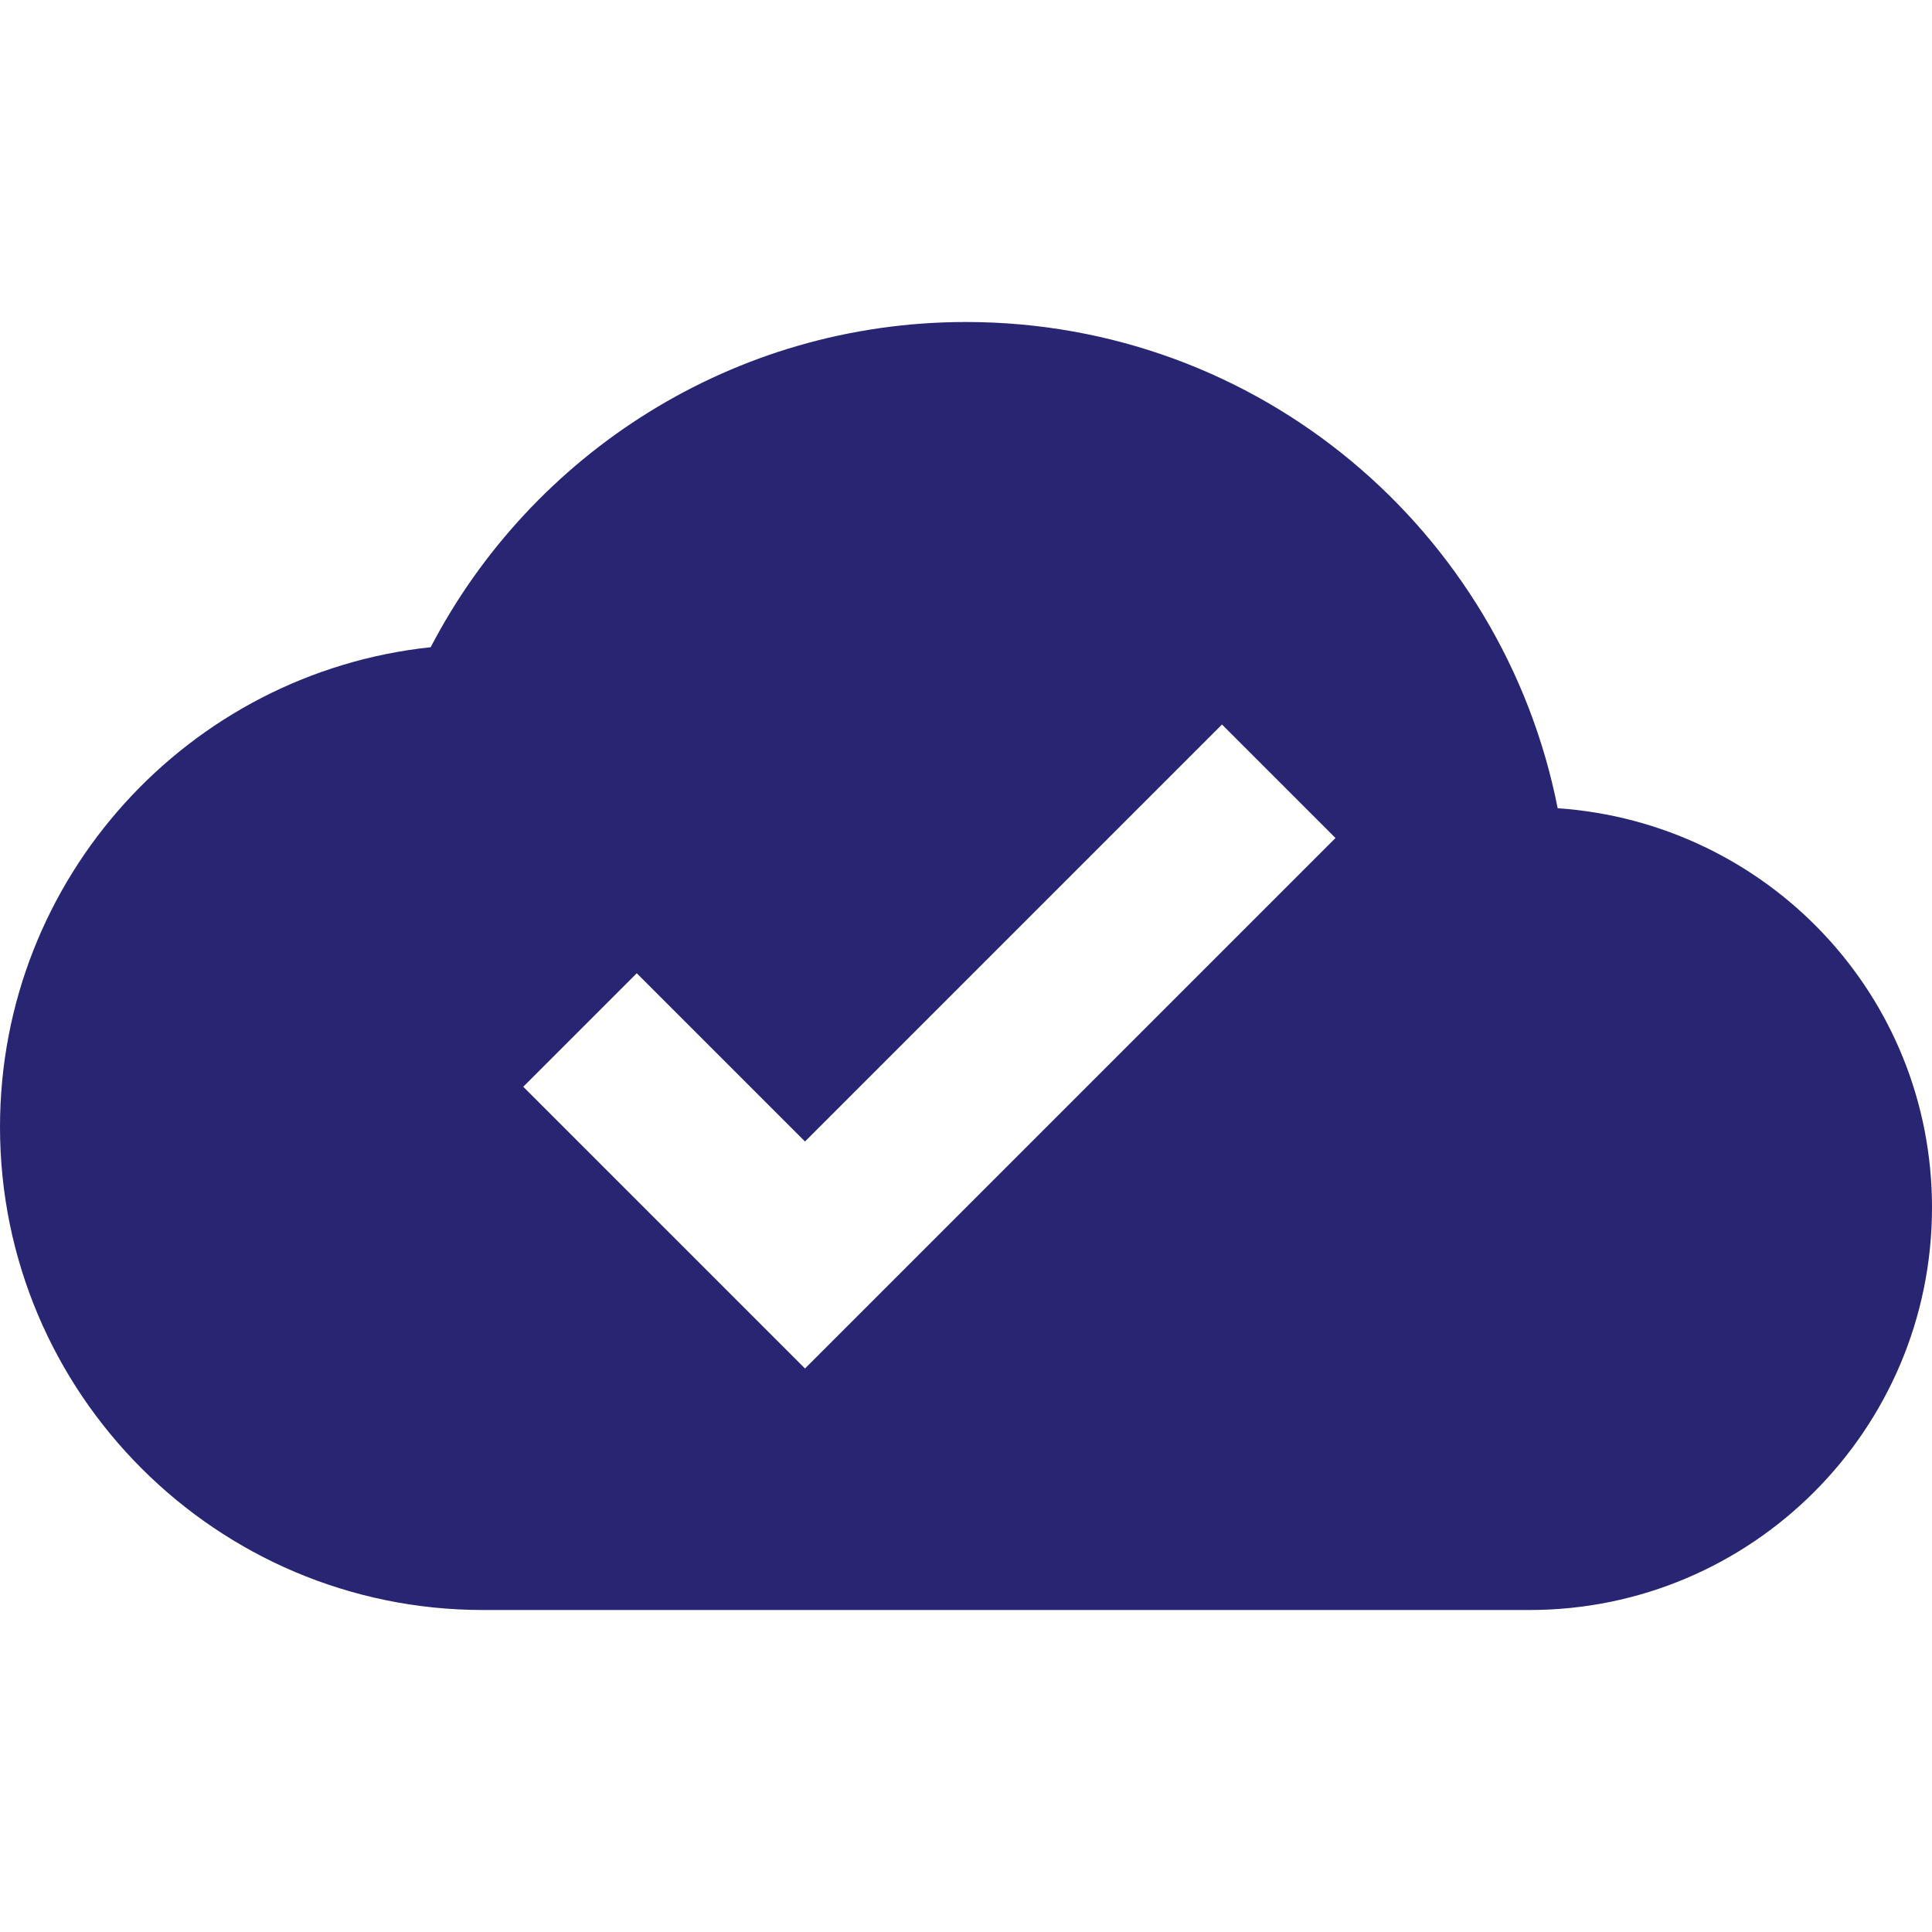
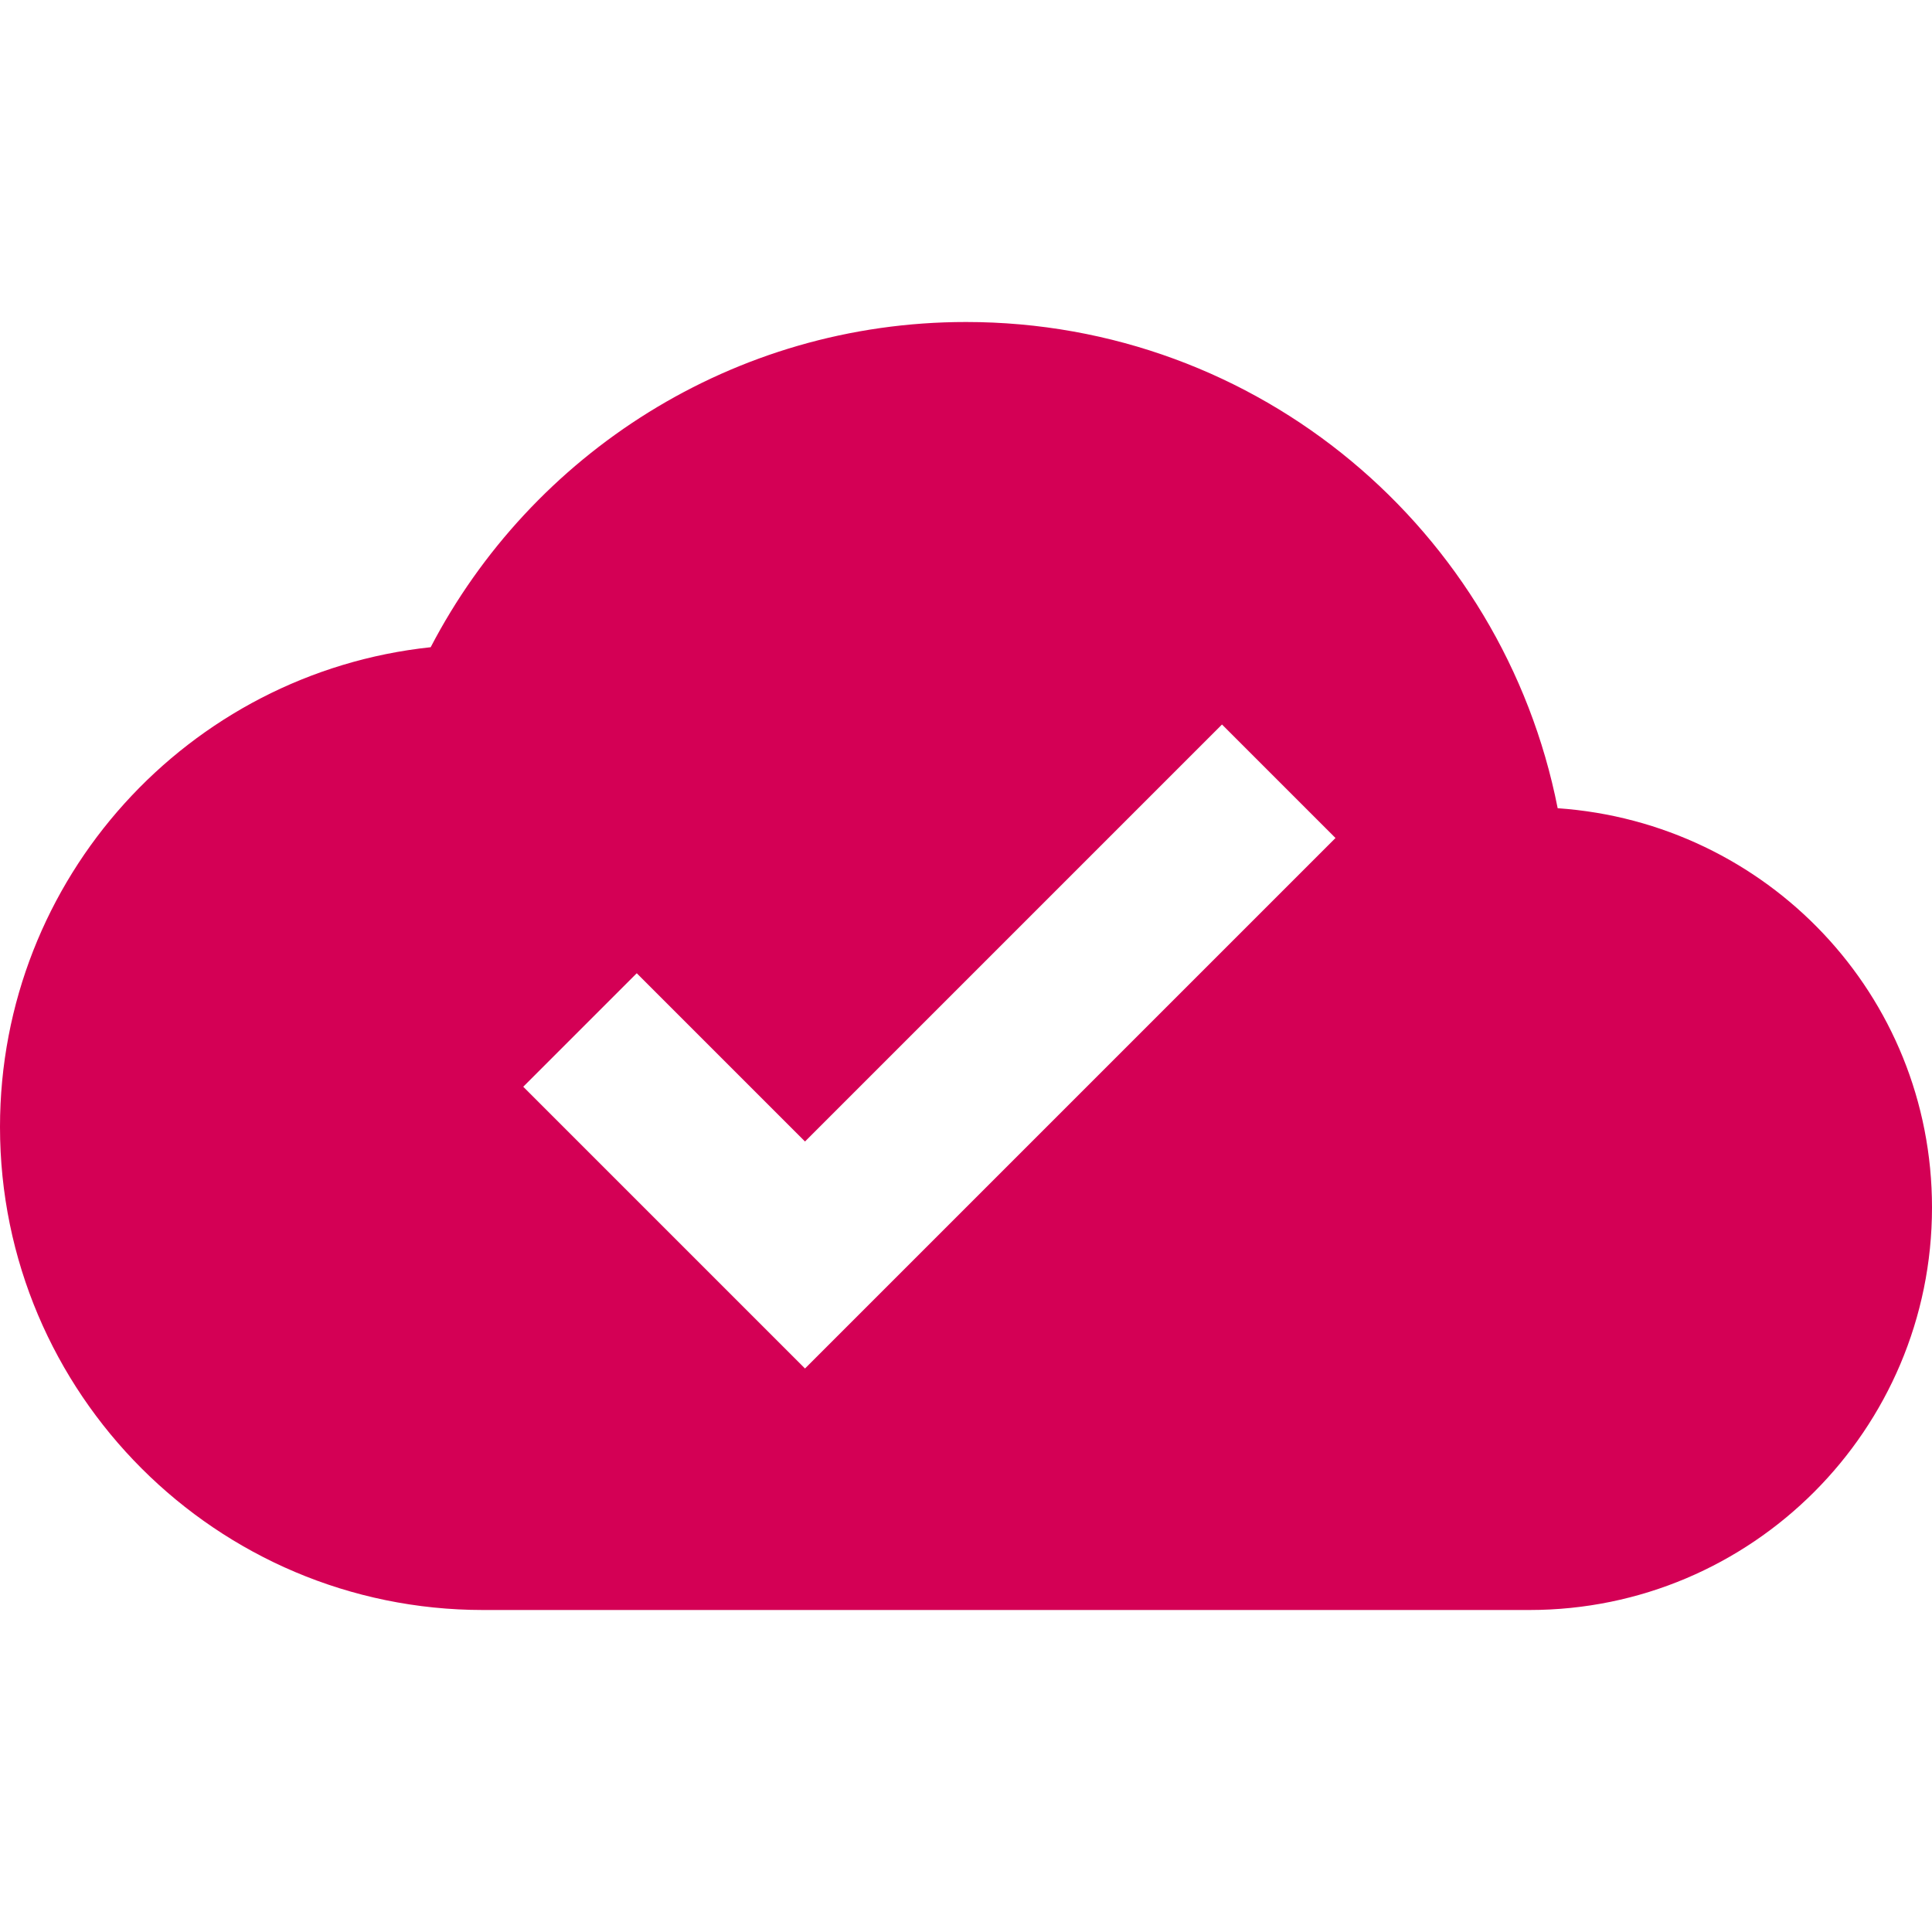
- <svg xmlns="http://www.w3.org/2000/svg" height="40px" viewBox="0 0 24 24" width="40px" fill="#282573">
+ <svg xmlns="http://www.w3.org/2000/svg" height="40px" viewBox="0 0 24 24" width="40px" fill="#d40055">
  <path d="M0 0h24v24H0V0z" fill="none" />
  <path d="M19.35 10.04C18.67 6.59 15.64 4 12 4 9.11 4 6.6 5.64 5.35 8.04 2.34 8.36 0 10.91 0 14c0 3.31 2.69 6 6 6h13c2.76 0 5-2.24 5-5 0-2.64-2.05-4.78-4.65-4.96zM10 17l-3.5-3.5 1.41-1.41L10 14.18 15.18 9l1.41 1.41L10 17z" />
</svg>
